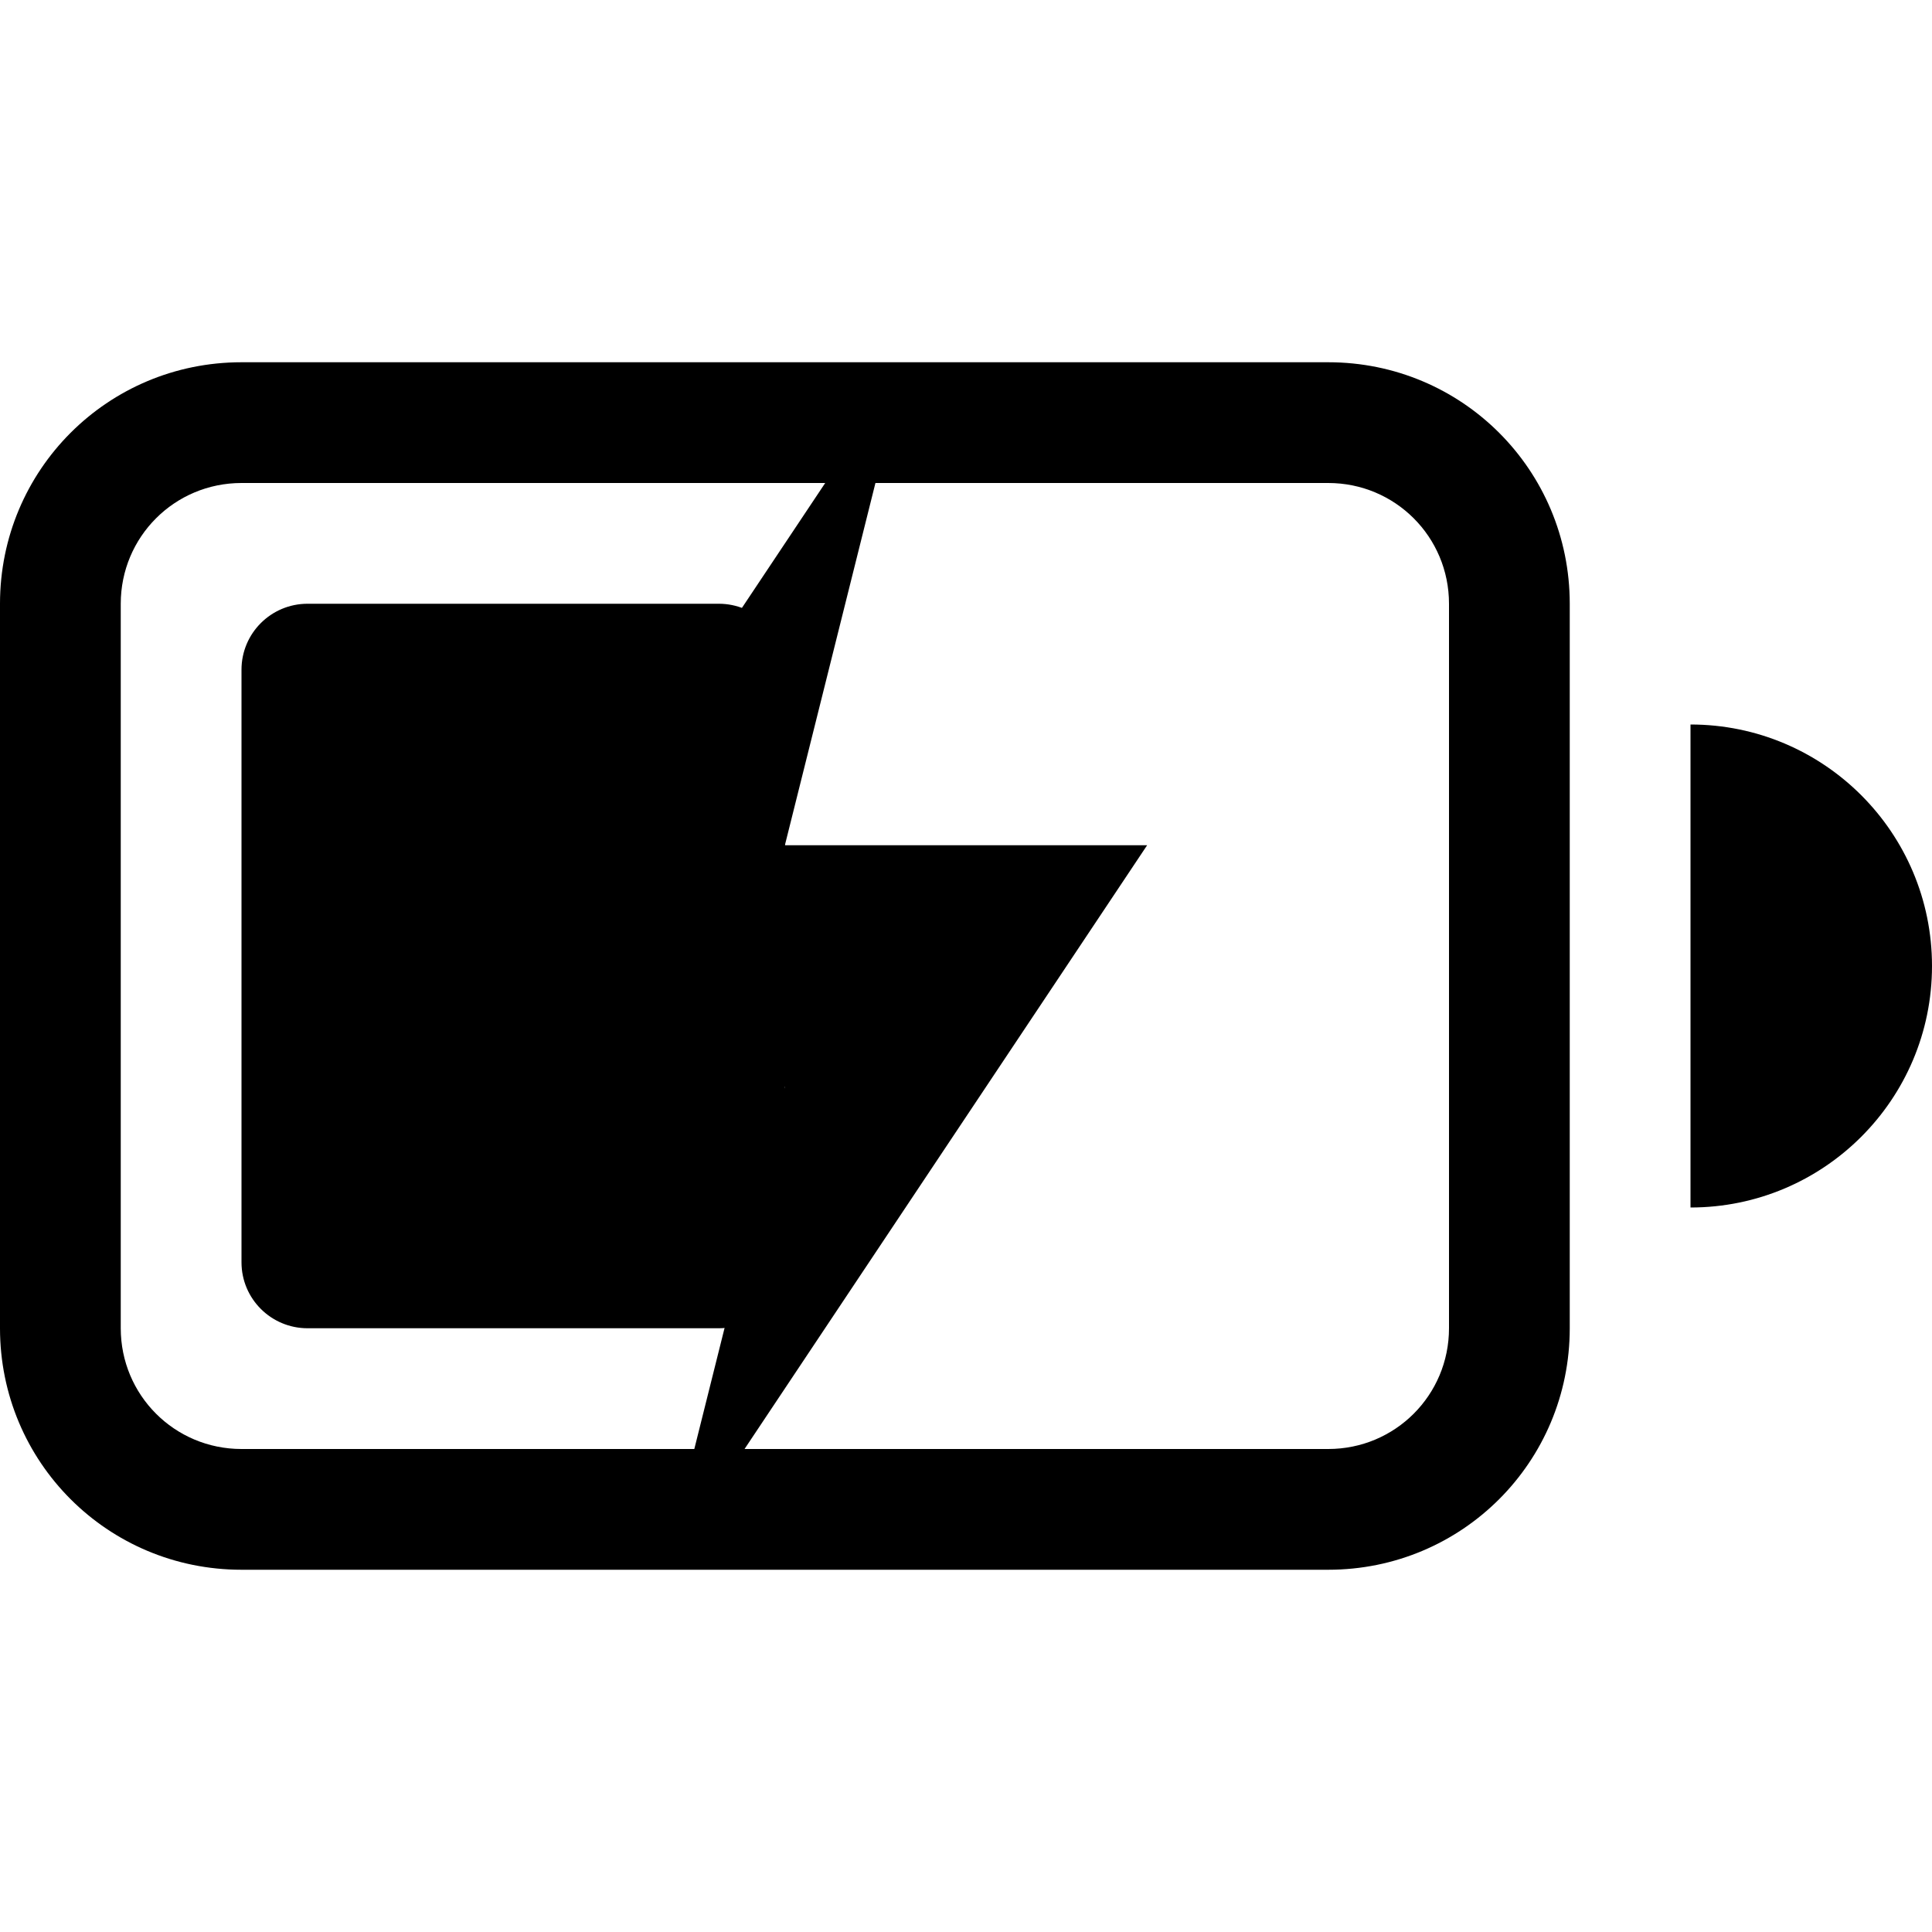
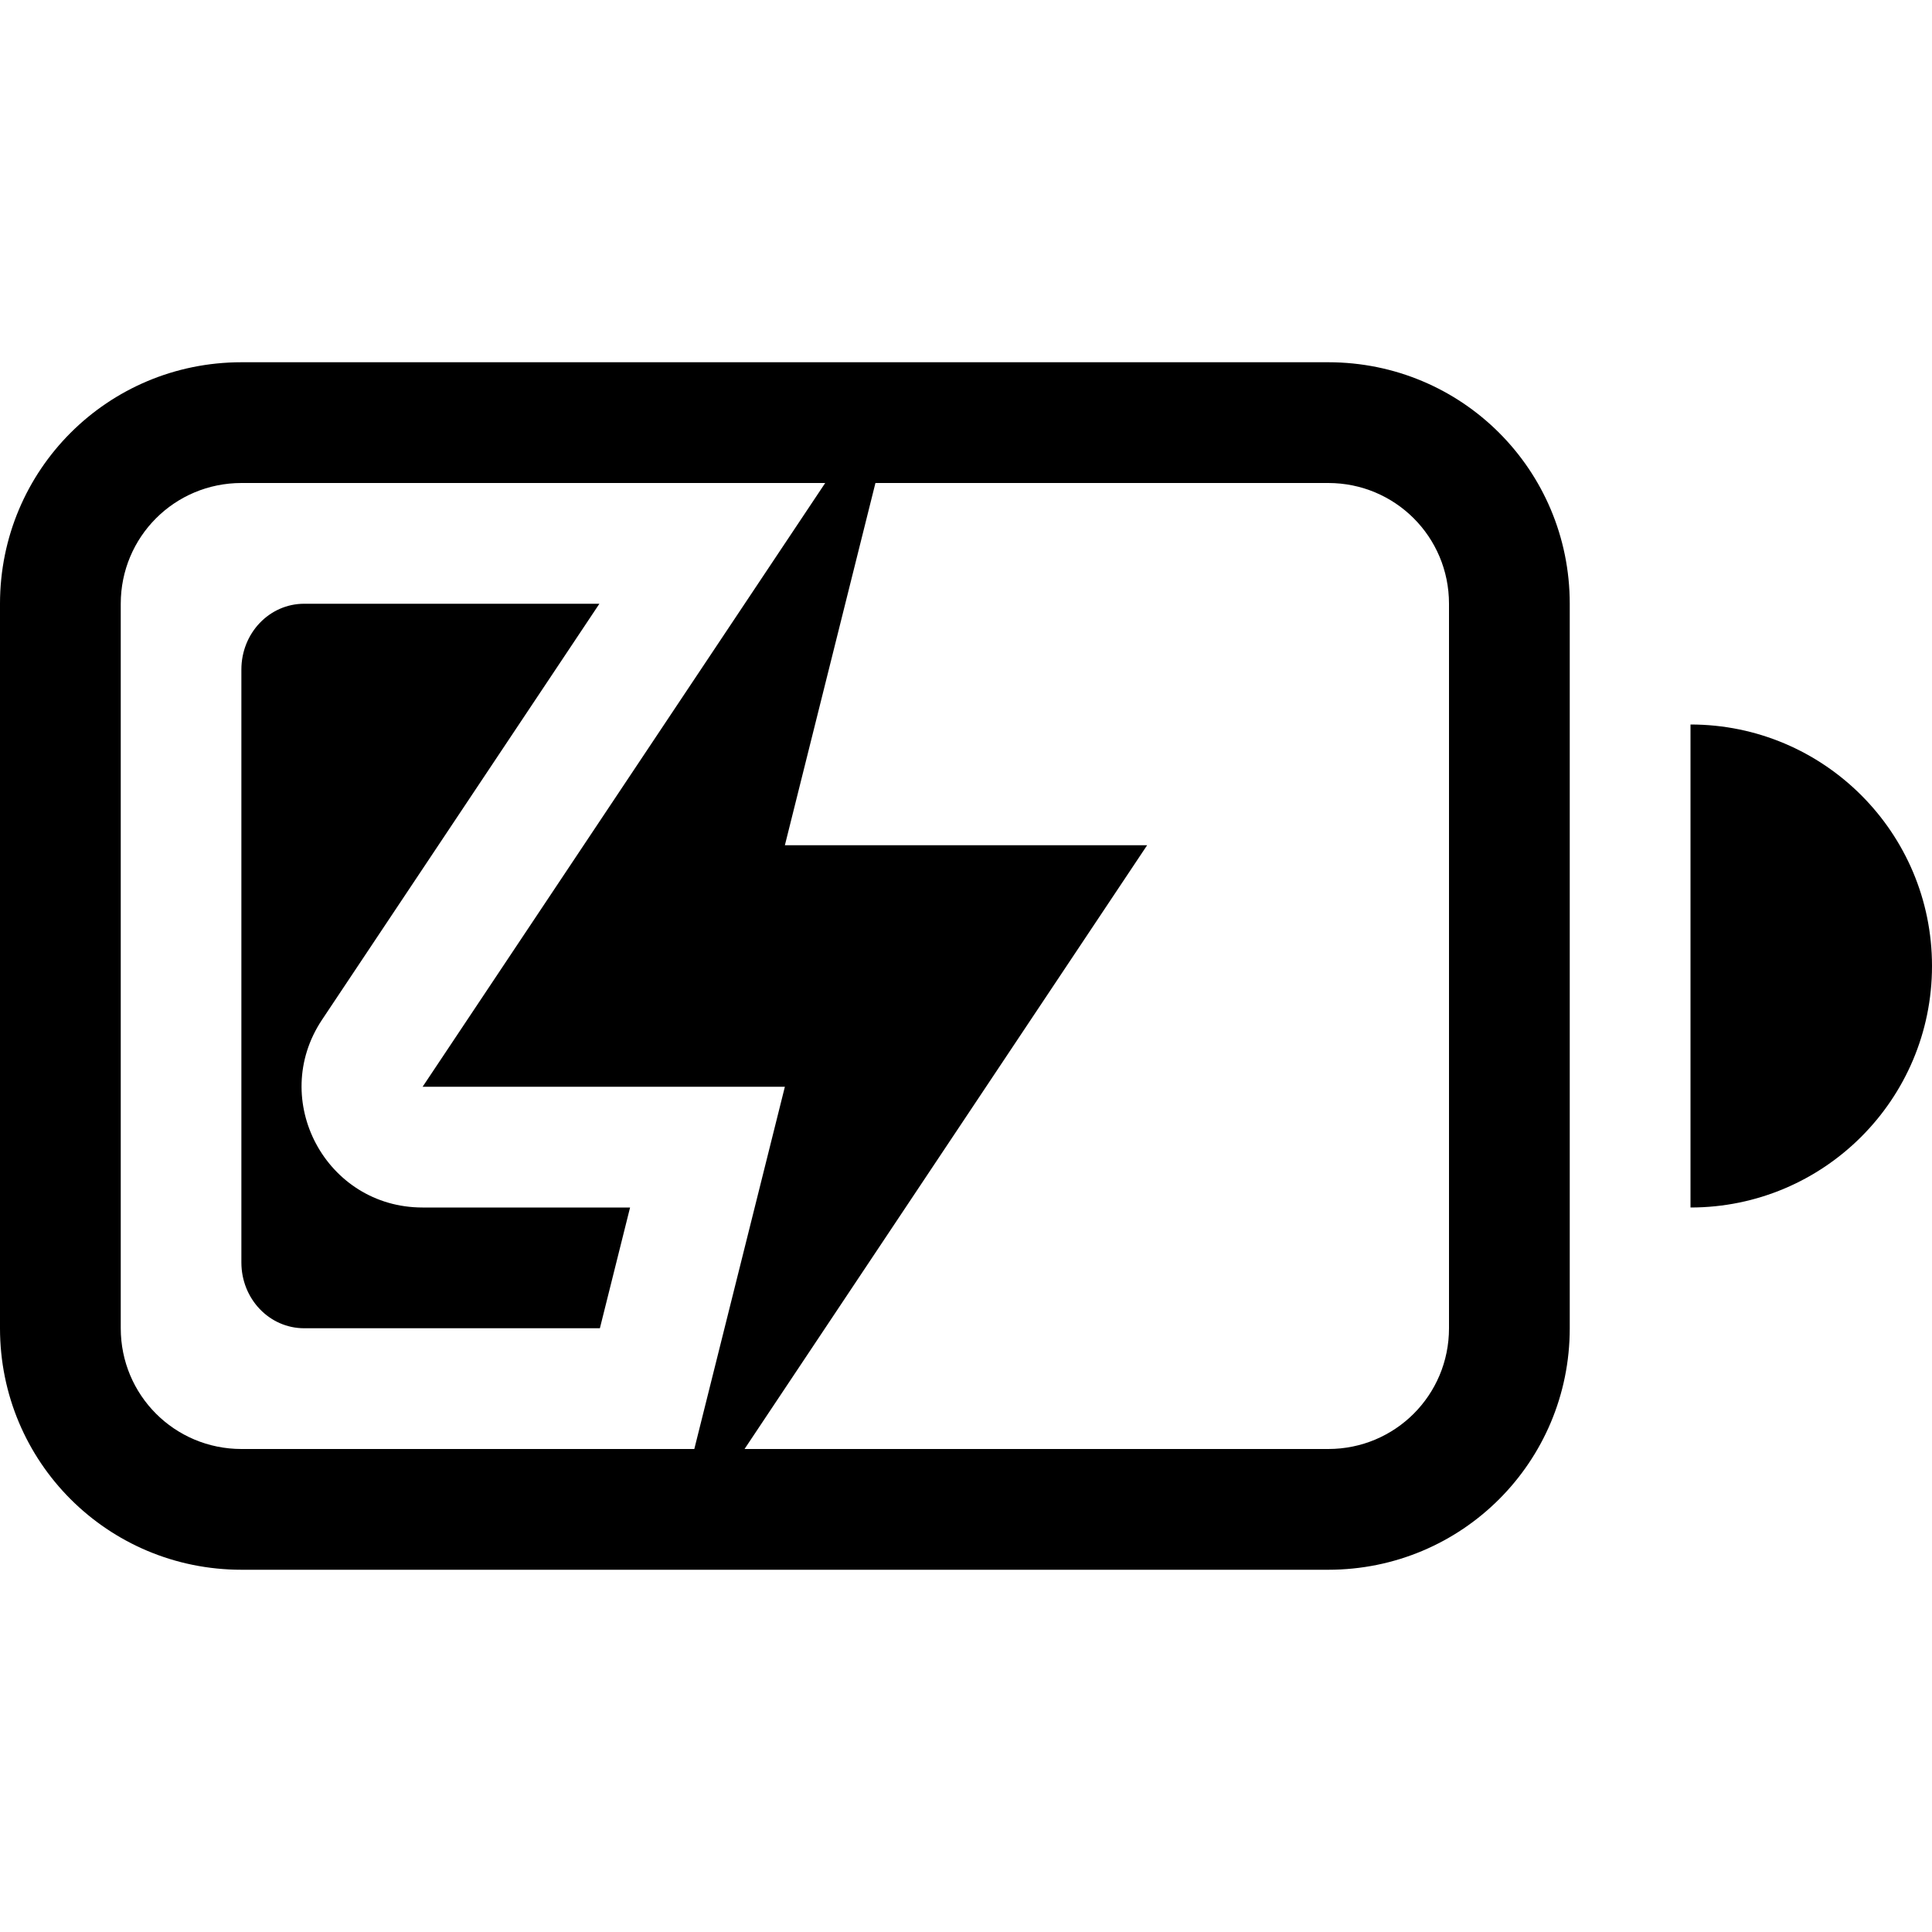
<svg xmlns="http://www.w3.org/2000/svg" width="16" height="16" version="1.1">
+   <path d="m2.519 5c-0.288 0-0.52 0.243-0.52 0.545v4.91c0 0.302 0.232 0.545 0.52 0.545h2.449l0.25-1h-1.719c-0.799-1.712e-4 -1.275-0.89-0.832-1.555l2.297-3.445z" class="success" fill="currentColor" />
  <g fill="currentColor">
-     <path d="m2 3c-1.108 0-2 0.892-2 2v6c0 1.108 0.892 2 2 2h9c1.108 0 2-0.892 2-2v-6c0-1.108-0.892-2-2-2h-9zm0 1h9c0.554 0 1 0.446 1 1v6c0 0.554-0.446 1-1 1h-9c-0.554 0-1-0.446-1-1v-6c0-0.554 0.446-1 1-1z" style="paint-order:stroke fill markers" />
-     <rect x="2" y="5" width="4.5" height="6" rx=".547" ry=".546" style="paint-order:stroke fill markers" />
-     <path d="m14 6v4a2 2 0 0 0 2-2 2 2 0 0 0-2-2z" style="paint-order:stroke fill markers" />
    <path d="m6.834 4-3.334 5h3l-0.75 3h0.416l3.334-5h-3l0.75-3z" />
+     <path d="m2 3c-1.108 0-2 0.892-2 2v6c0 1.108 0.892 2 2 2h9c1.108 0 2-0.892 2-2v-6c0-1.108-0.892-2-2-2zm0 1h9c0.554 0 1 0.446 1 1v6c0 0.554-0.446 1-1 1h-9c-0.554 0-1-0.446-1-1v-6c0-0.554 0.446-1 1-1z" />
+     <path d="m14 6v4a2 2 0 0 0 2-2 2 2 0 0 0-2-2z" />
  </g>
</svg>
